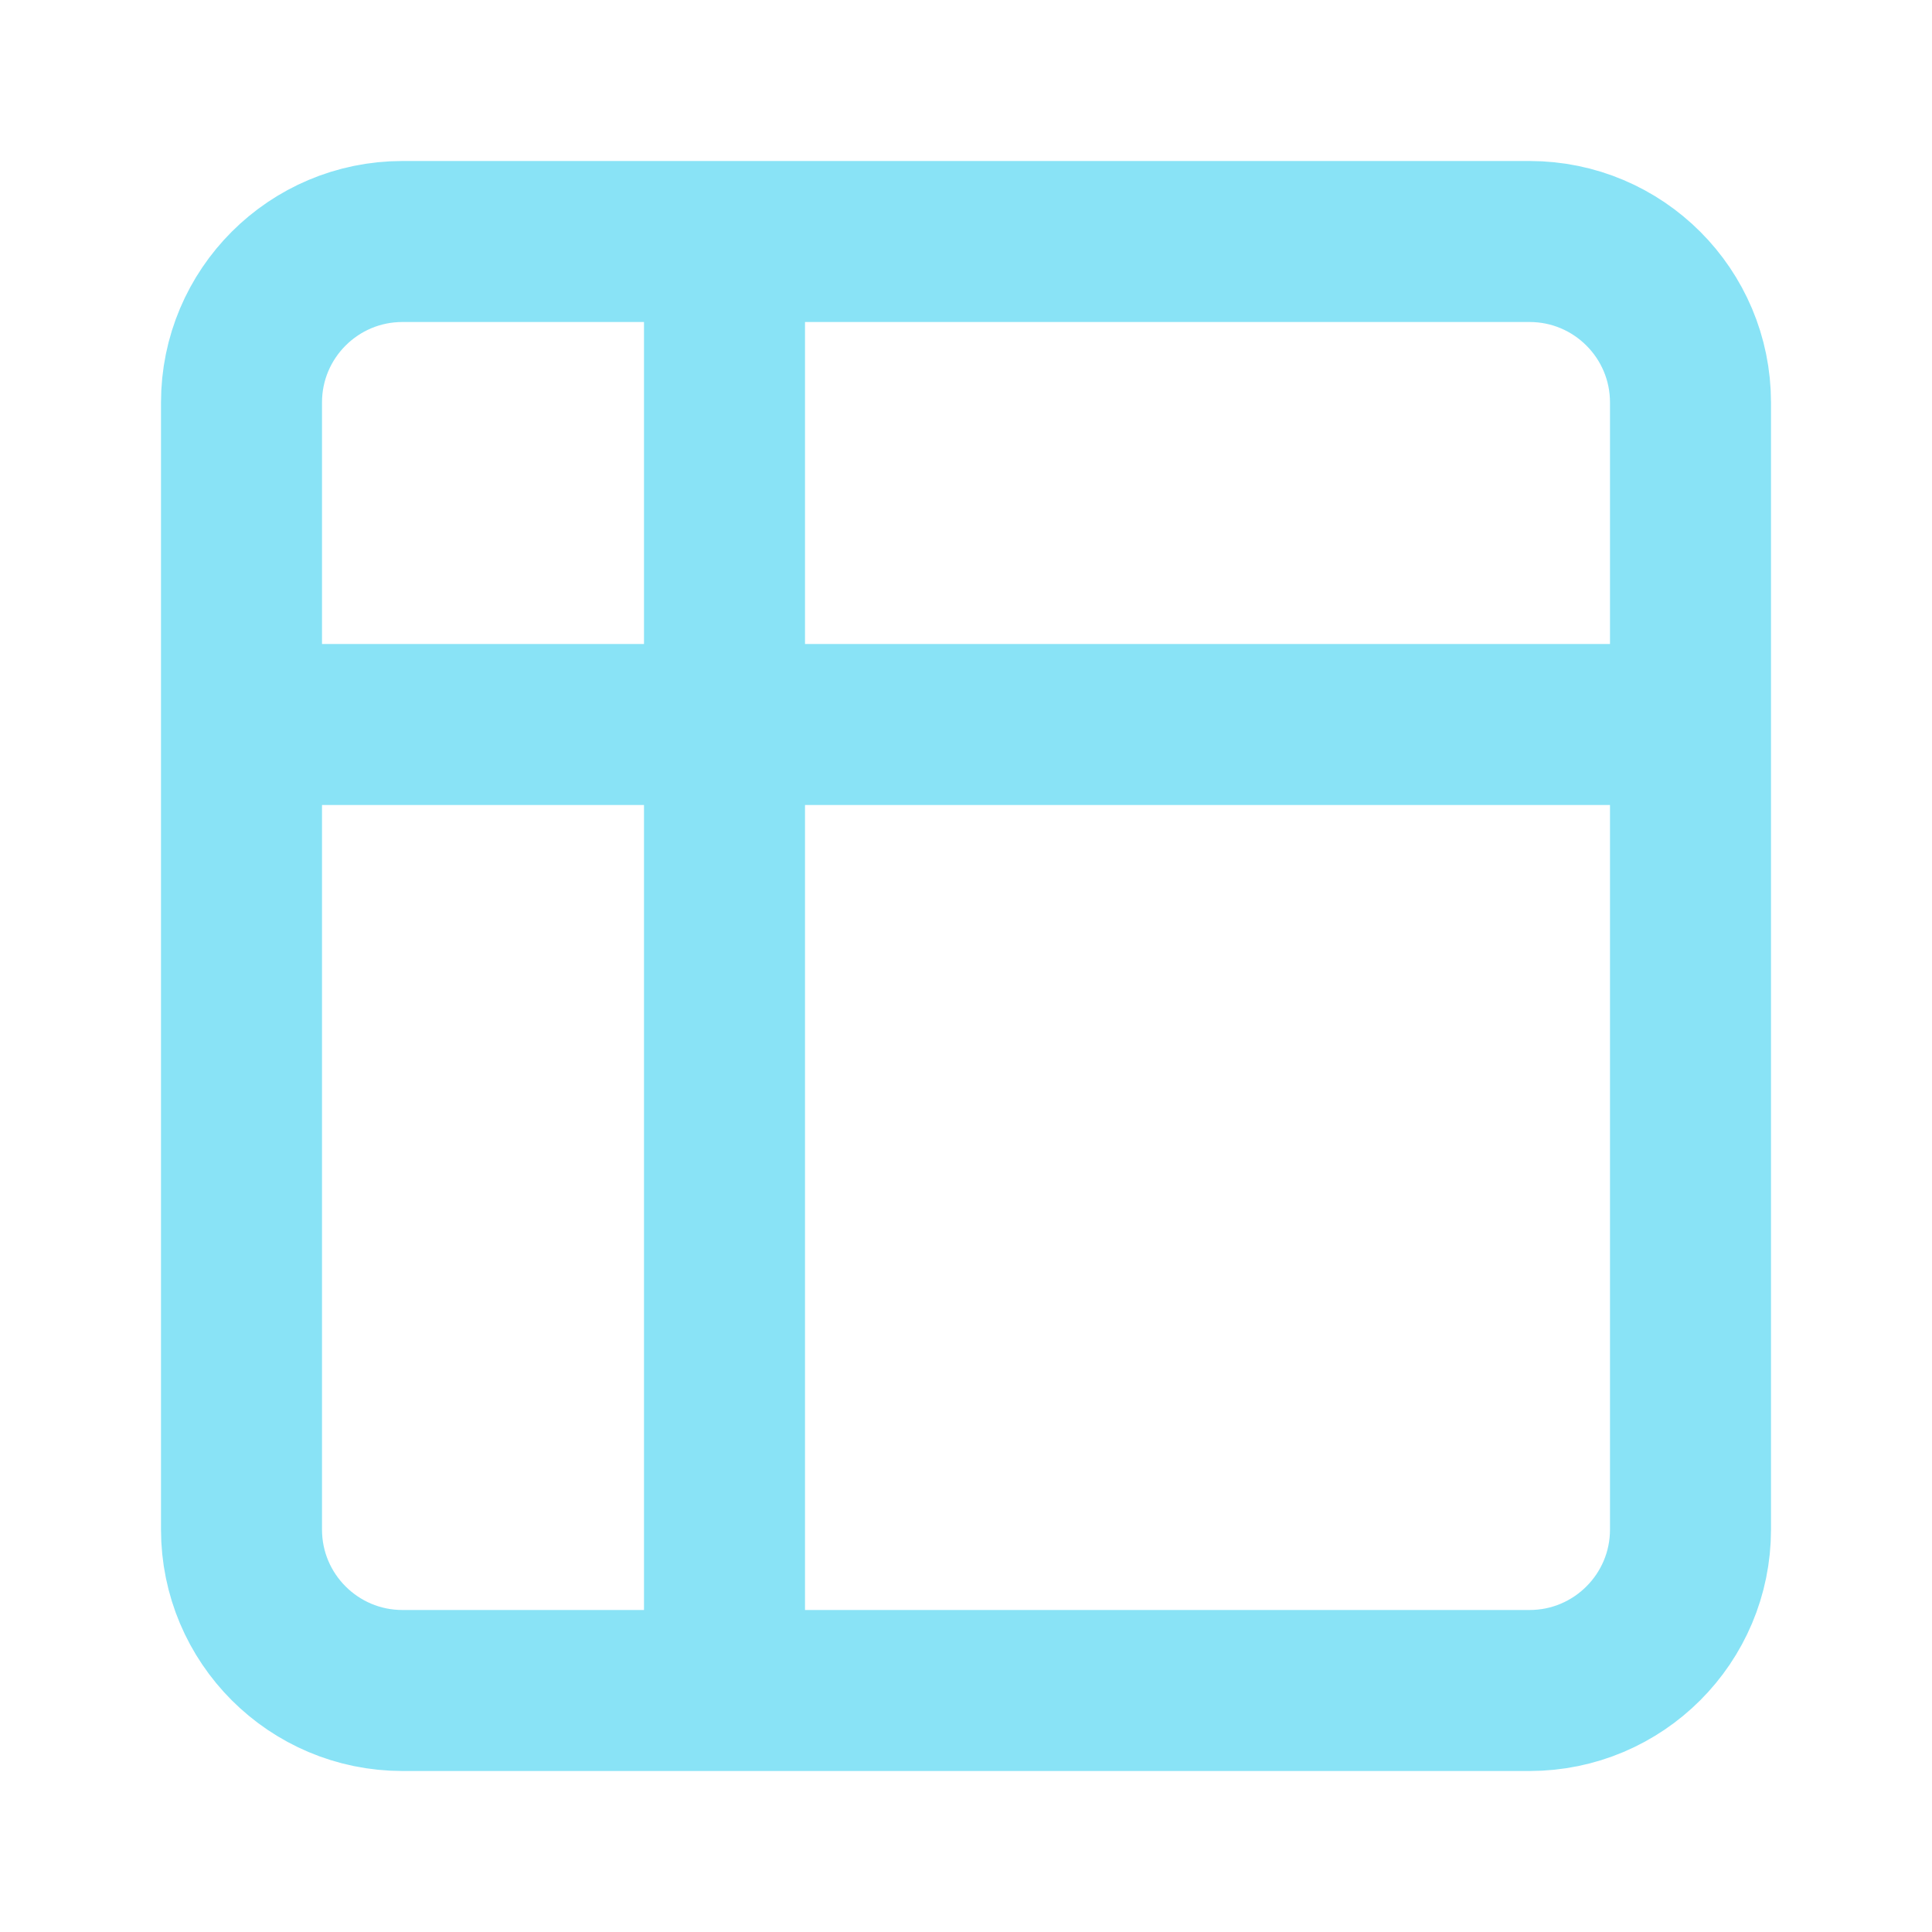
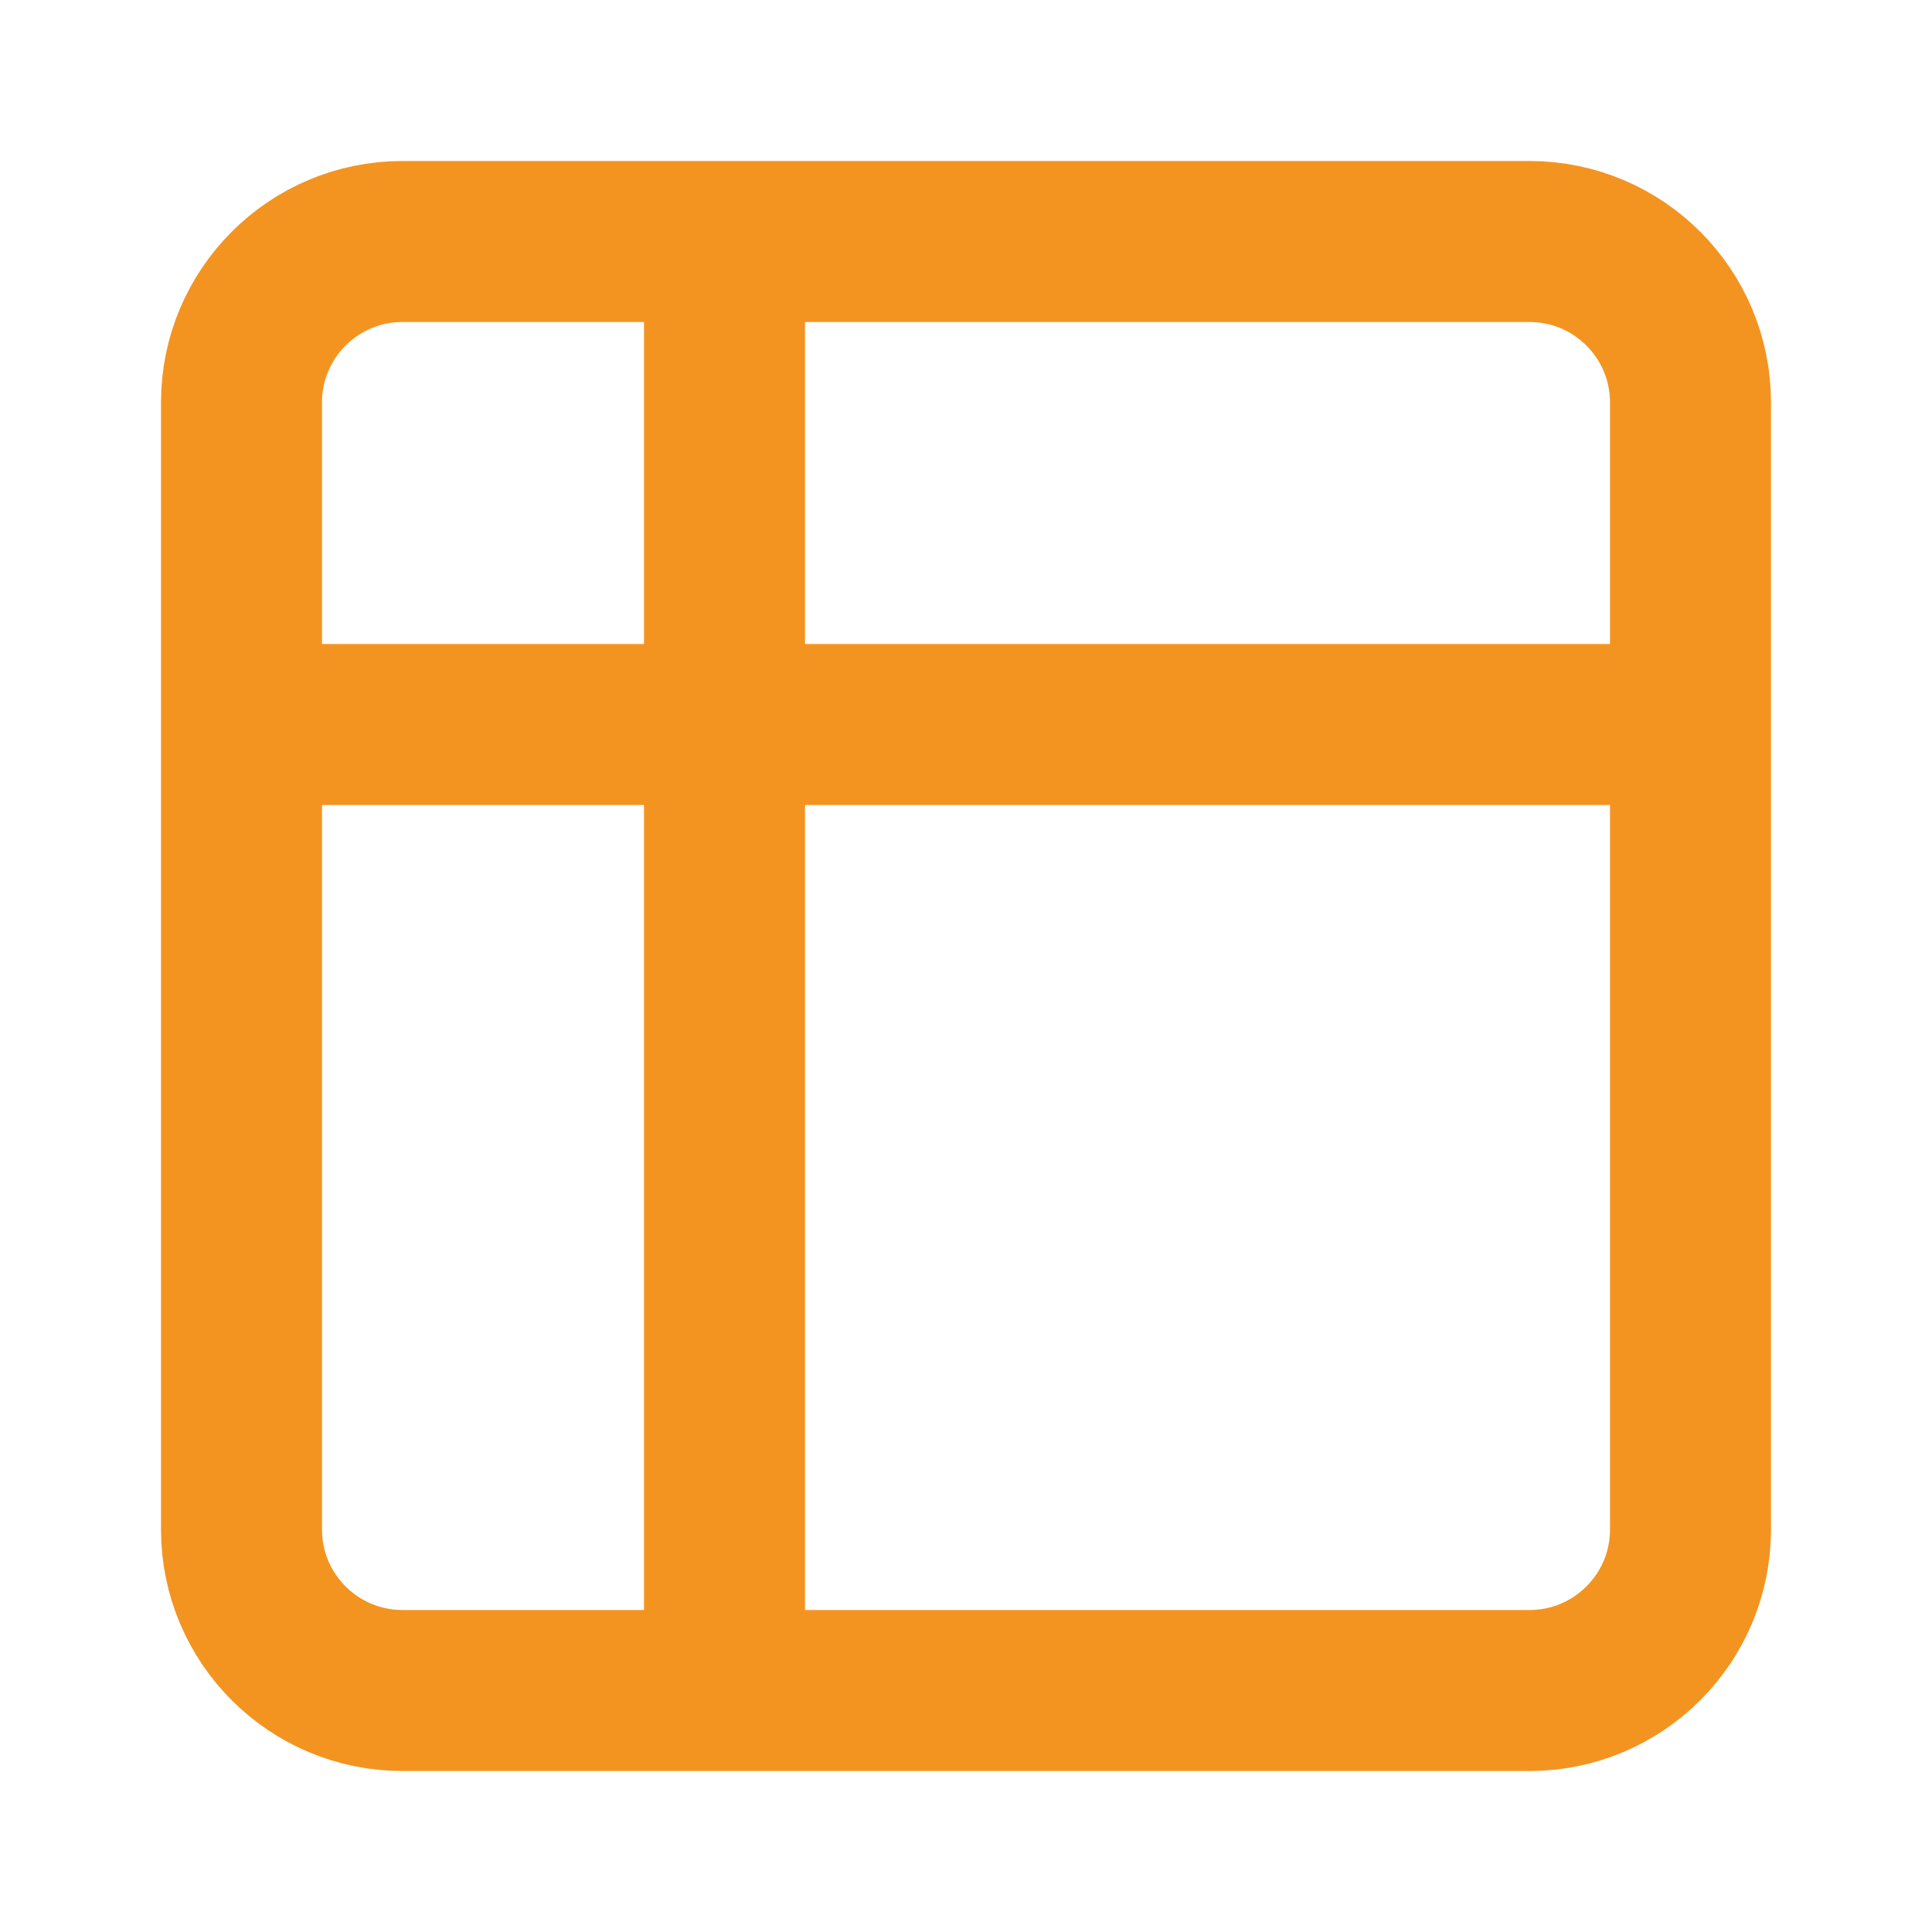
- <svg xmlns="http://www.w3.org/2000/svg" width="100" height="100" viewBox="0 0 24 24" fill="none" stroke="#89e3f6" stroke-width="2" stroke-linecap="round" stroke-linejoin="round" class="feather feather-table">
+ <svg xmlns="http://www.w3.org/2000/svg" width="100" height="100" viewBox="0 0 24 24" fill="none" stroke="#f39420" stroke-width="2" stroke-linecap="round" stroke-linejoin="round" class="feather feather-table">
  <path d="M9 3H5a2 2 0 0 0-2 2v4m6-6h10a2 2 0 0 1 2 2v4M9 3v18m0 0h10a2 2 0 0 0 2-2V9M9 21H5a2 2 0 0 1-2-2V9m0 0h18" />
</svg>
